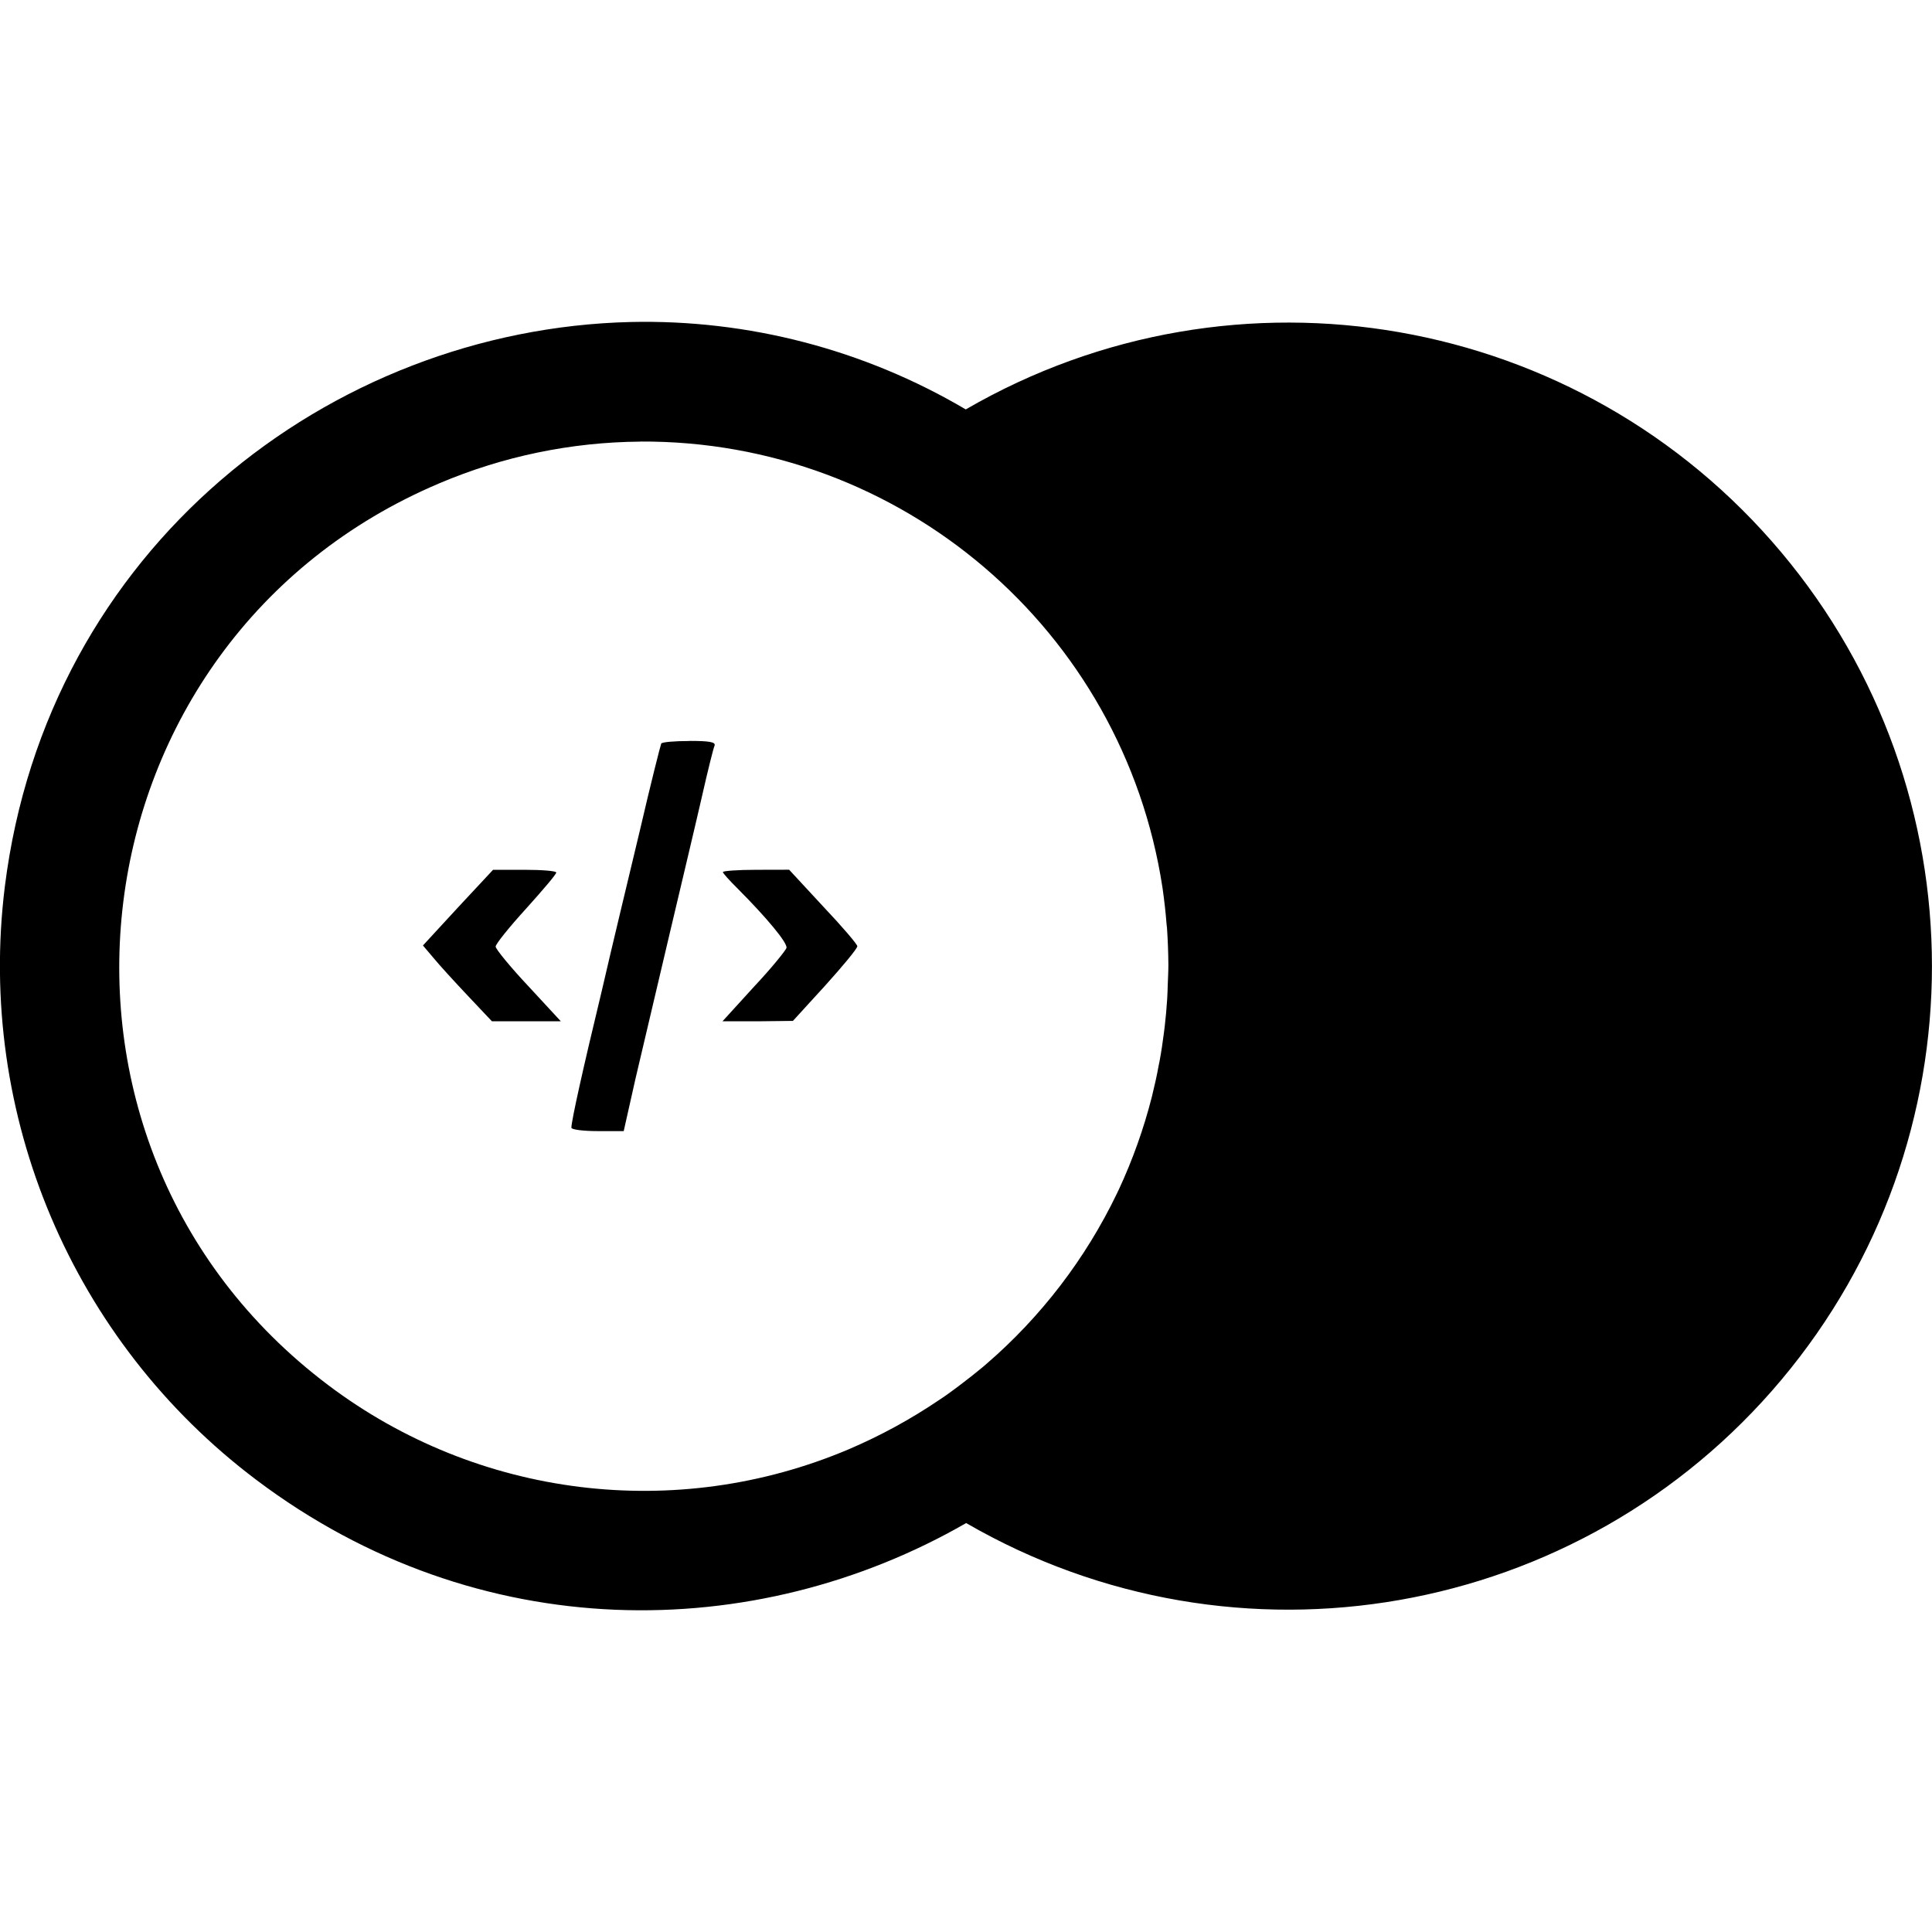
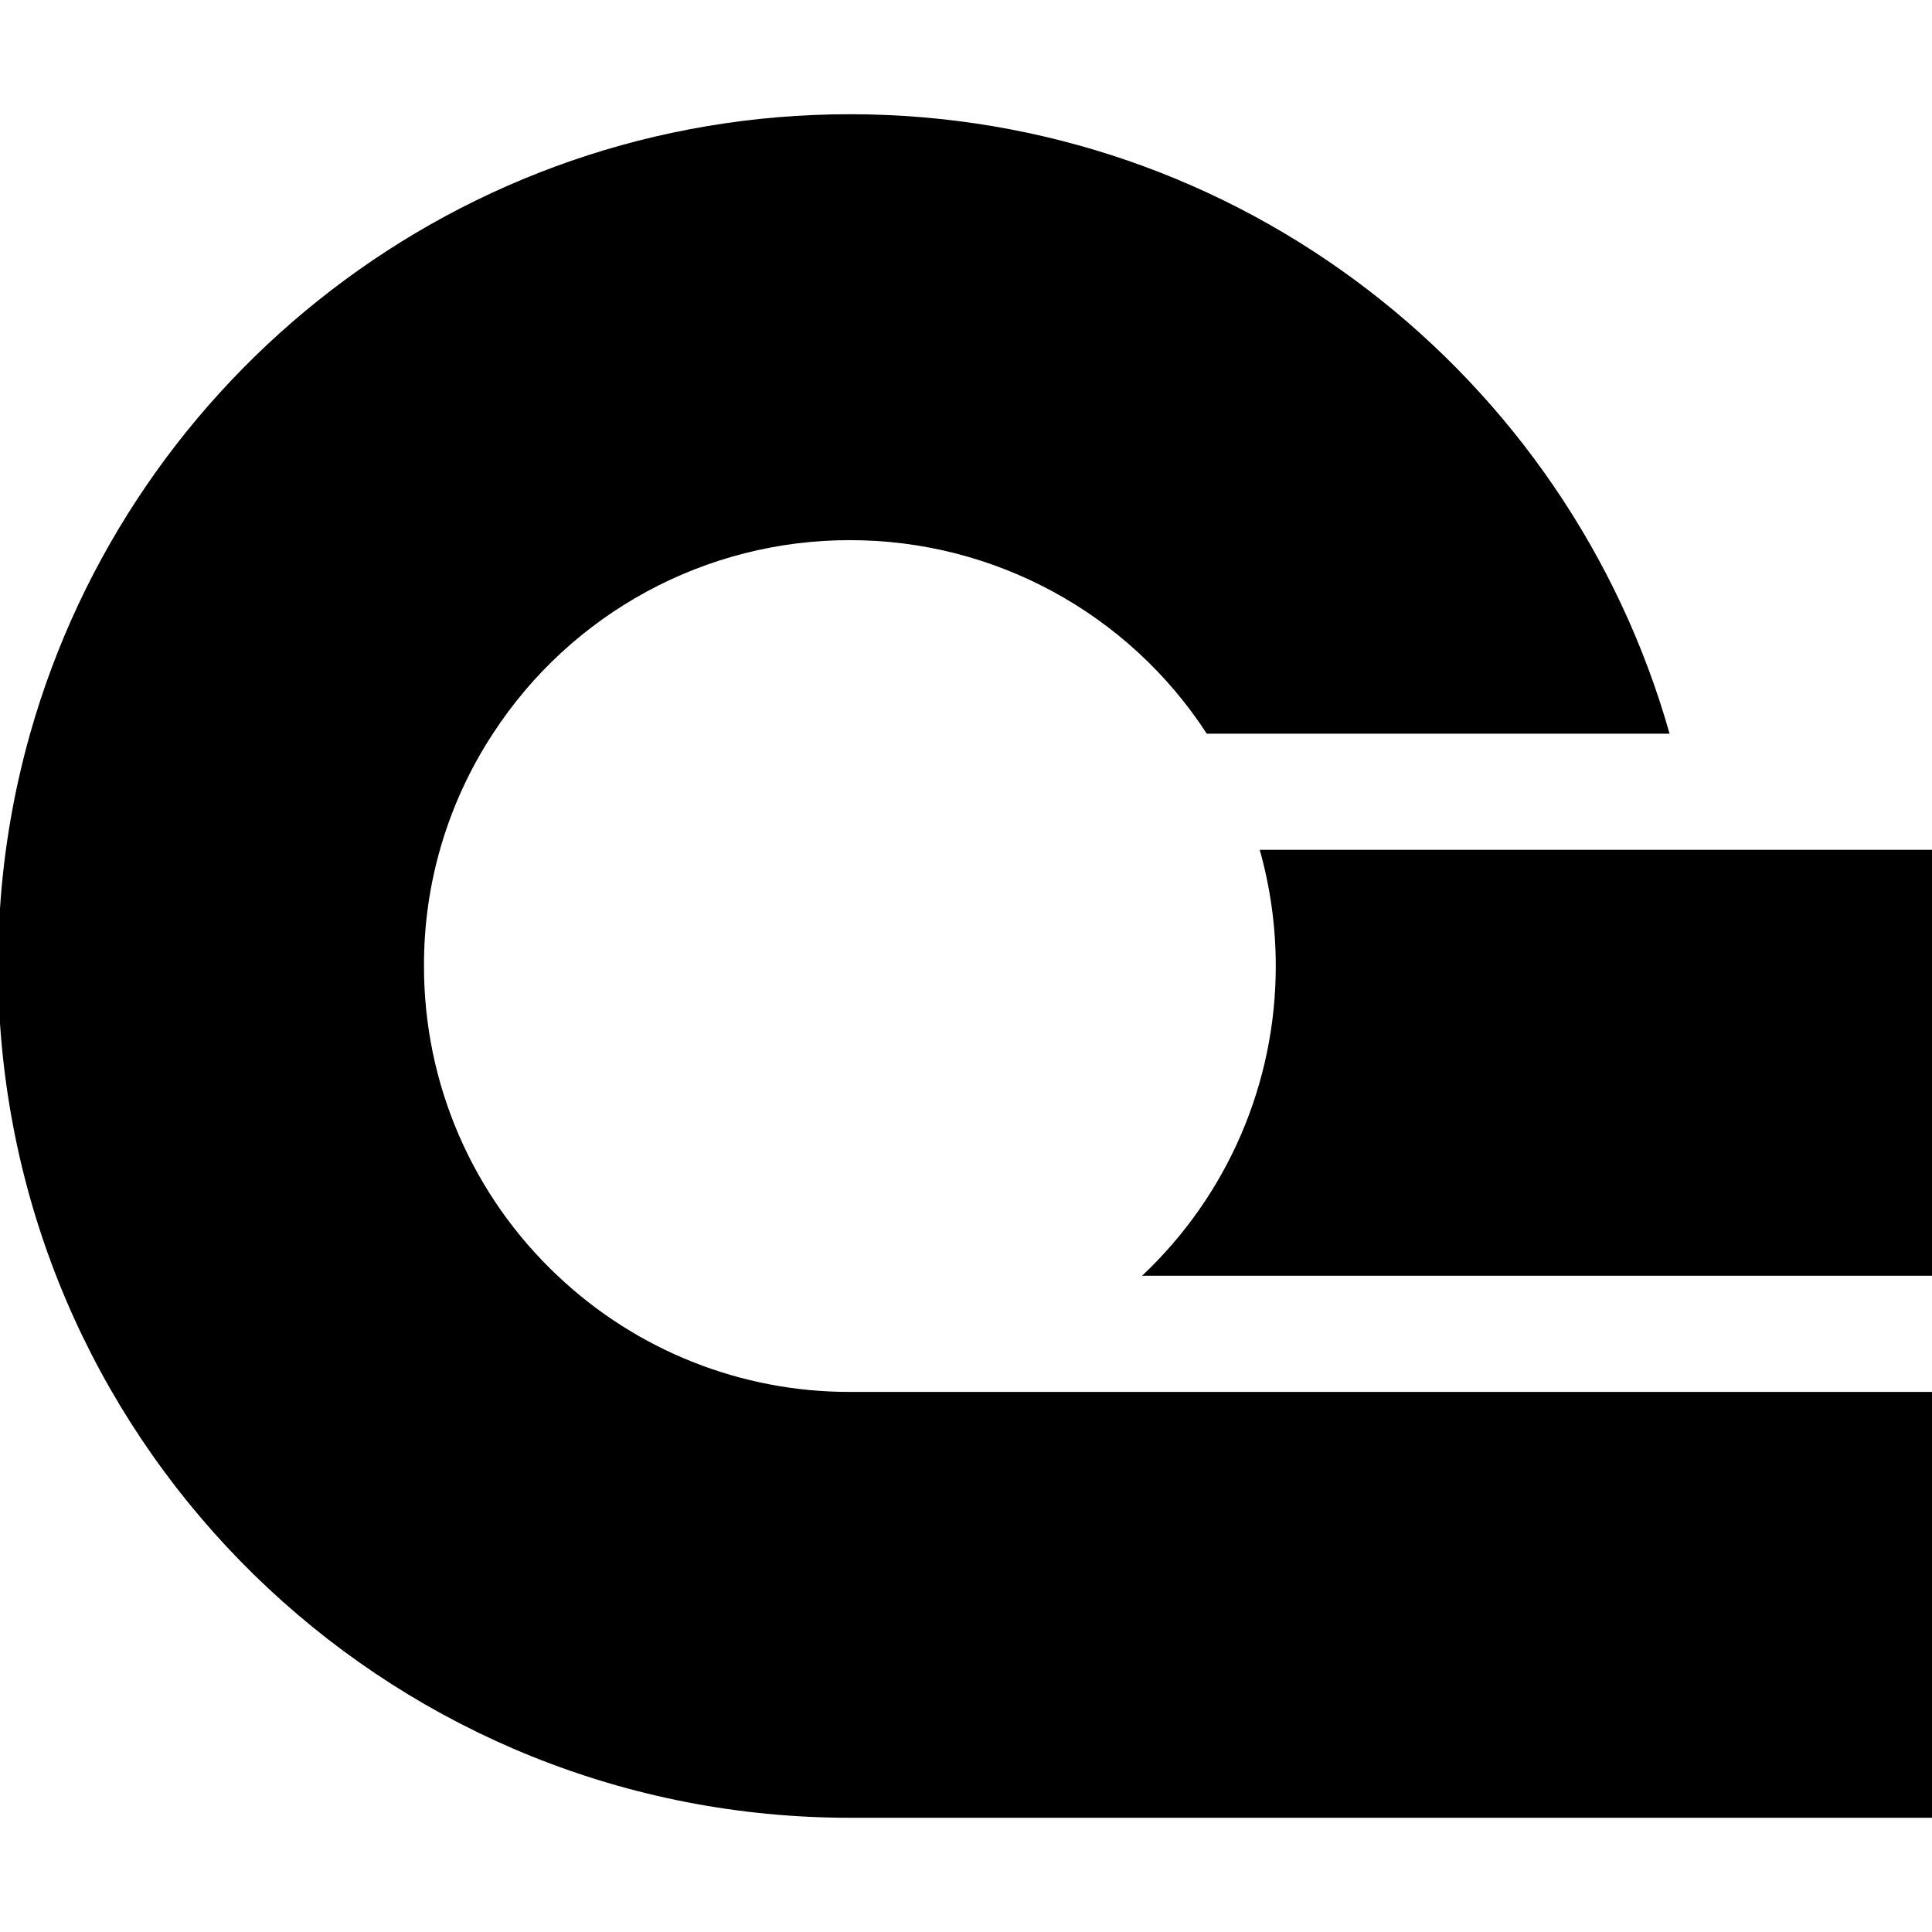
<svg xmlns="http://www.w3.org/2000/svg" role="img" viewBox="0 0 24 24">
-   <path d="M7.834 4C4.094 4.09.584 6.816.06 11.014a7.993 7.994 0 0 0 3.122 7.368c2.757 2.08 6.198 2.047 8.82.538a7.993 7.994 0 1 0-.005-13.834A7.84 7.84 0 0 0 7.831 4zm.122 1.485a6.525 6.526 0 0 1 6.484 5.537c0 .007.002.013.003.02.02.143.037.287.048.433l.006.054c.01.15.016.303.017.456 0 .084-.005.168-.008.252-.002.058-.003.117-.007.175a6.68 6.68 0 0 1-.03.335l-.01.08c-.015.12-.033.24-.055.358l-.01.048c-.022.124-.05.248-.08.37l-.006.025a6.578 6.58 0 0 1-.41 1.15c-.007.016-.017.033-.024.05a6.538 6.54 0 0 1-1.62 2.115l-.054.046c-.08.067-.162.13-.245.194-.055.042-.11.084-.168.125-.04.03-.08.056-.122.084a6.68 6.68 0 0 1-1.123.612 6.517 6.518 0 0 1-6.468-.8C.069 14.184.838 7.96 5.457 6.004a6.512 6.513 0 0 1 2.499-.518zm.61 3.72c-.183 0-.343.013-.352.032-.01.024-.132.504-.264 1.074-.136.57-.353 1.468-.475 2-.235.974-.377 1.613-.377 1.698 0 .023.146.042.325.042h.325l.146-.65.423-1.796c.15-.635.334-1.408.405-1.72.07-.31.14-.591.155-.624.014-.043-.066-.057-.31-.057zm-2.441 1.6-.438.47-.433.47.127.15c.07.086.264.298.428.472l.302.32h.856l-.405-.438c-.221-.235-.405-.46-.405-.49 0-.032.17-.243.377-.47.207-.23.376-.428.376-.45 0-.02-.178-.034-.395-.034zm3.27 0c-.231 0-.415.014-.415.028s.08.103.18.202c.366.367.624.678.61.74-.009.032-.188.253-.405.484l-.39.428h.437l.438-.005.4-.438c.22-.244.4-.46.4-.49 0-.023-.188-.244-.424-.493l-.423-.457z" />
+   <path d="M24 17.291v5.29H10.557A10.58 10.58 0 0 1 0 12.715v-1.43c.048-.735.174-1.463.374-2.171C1.63 4.673 5.713 1.419 10.557 1.419c4.844 0 8.927 3.254 10.183 7.695h-5.749a5.283 5.283 0 0 0-4.434-2.404 5.282 5.282 0 0 0-4.434 2.404A5.23 5.23 0 0 0 5.267 12a5.27 5.27 0 0 0 1.66 3.848 5.27 5.27 0 0 0 3.63 1.443H24Zm0-6.734v5.291h-9.813A5.276 5.276 0 0 0 15.848 12c0-.5-.07-.984-.199-1.443H24Z" />
</svg>
